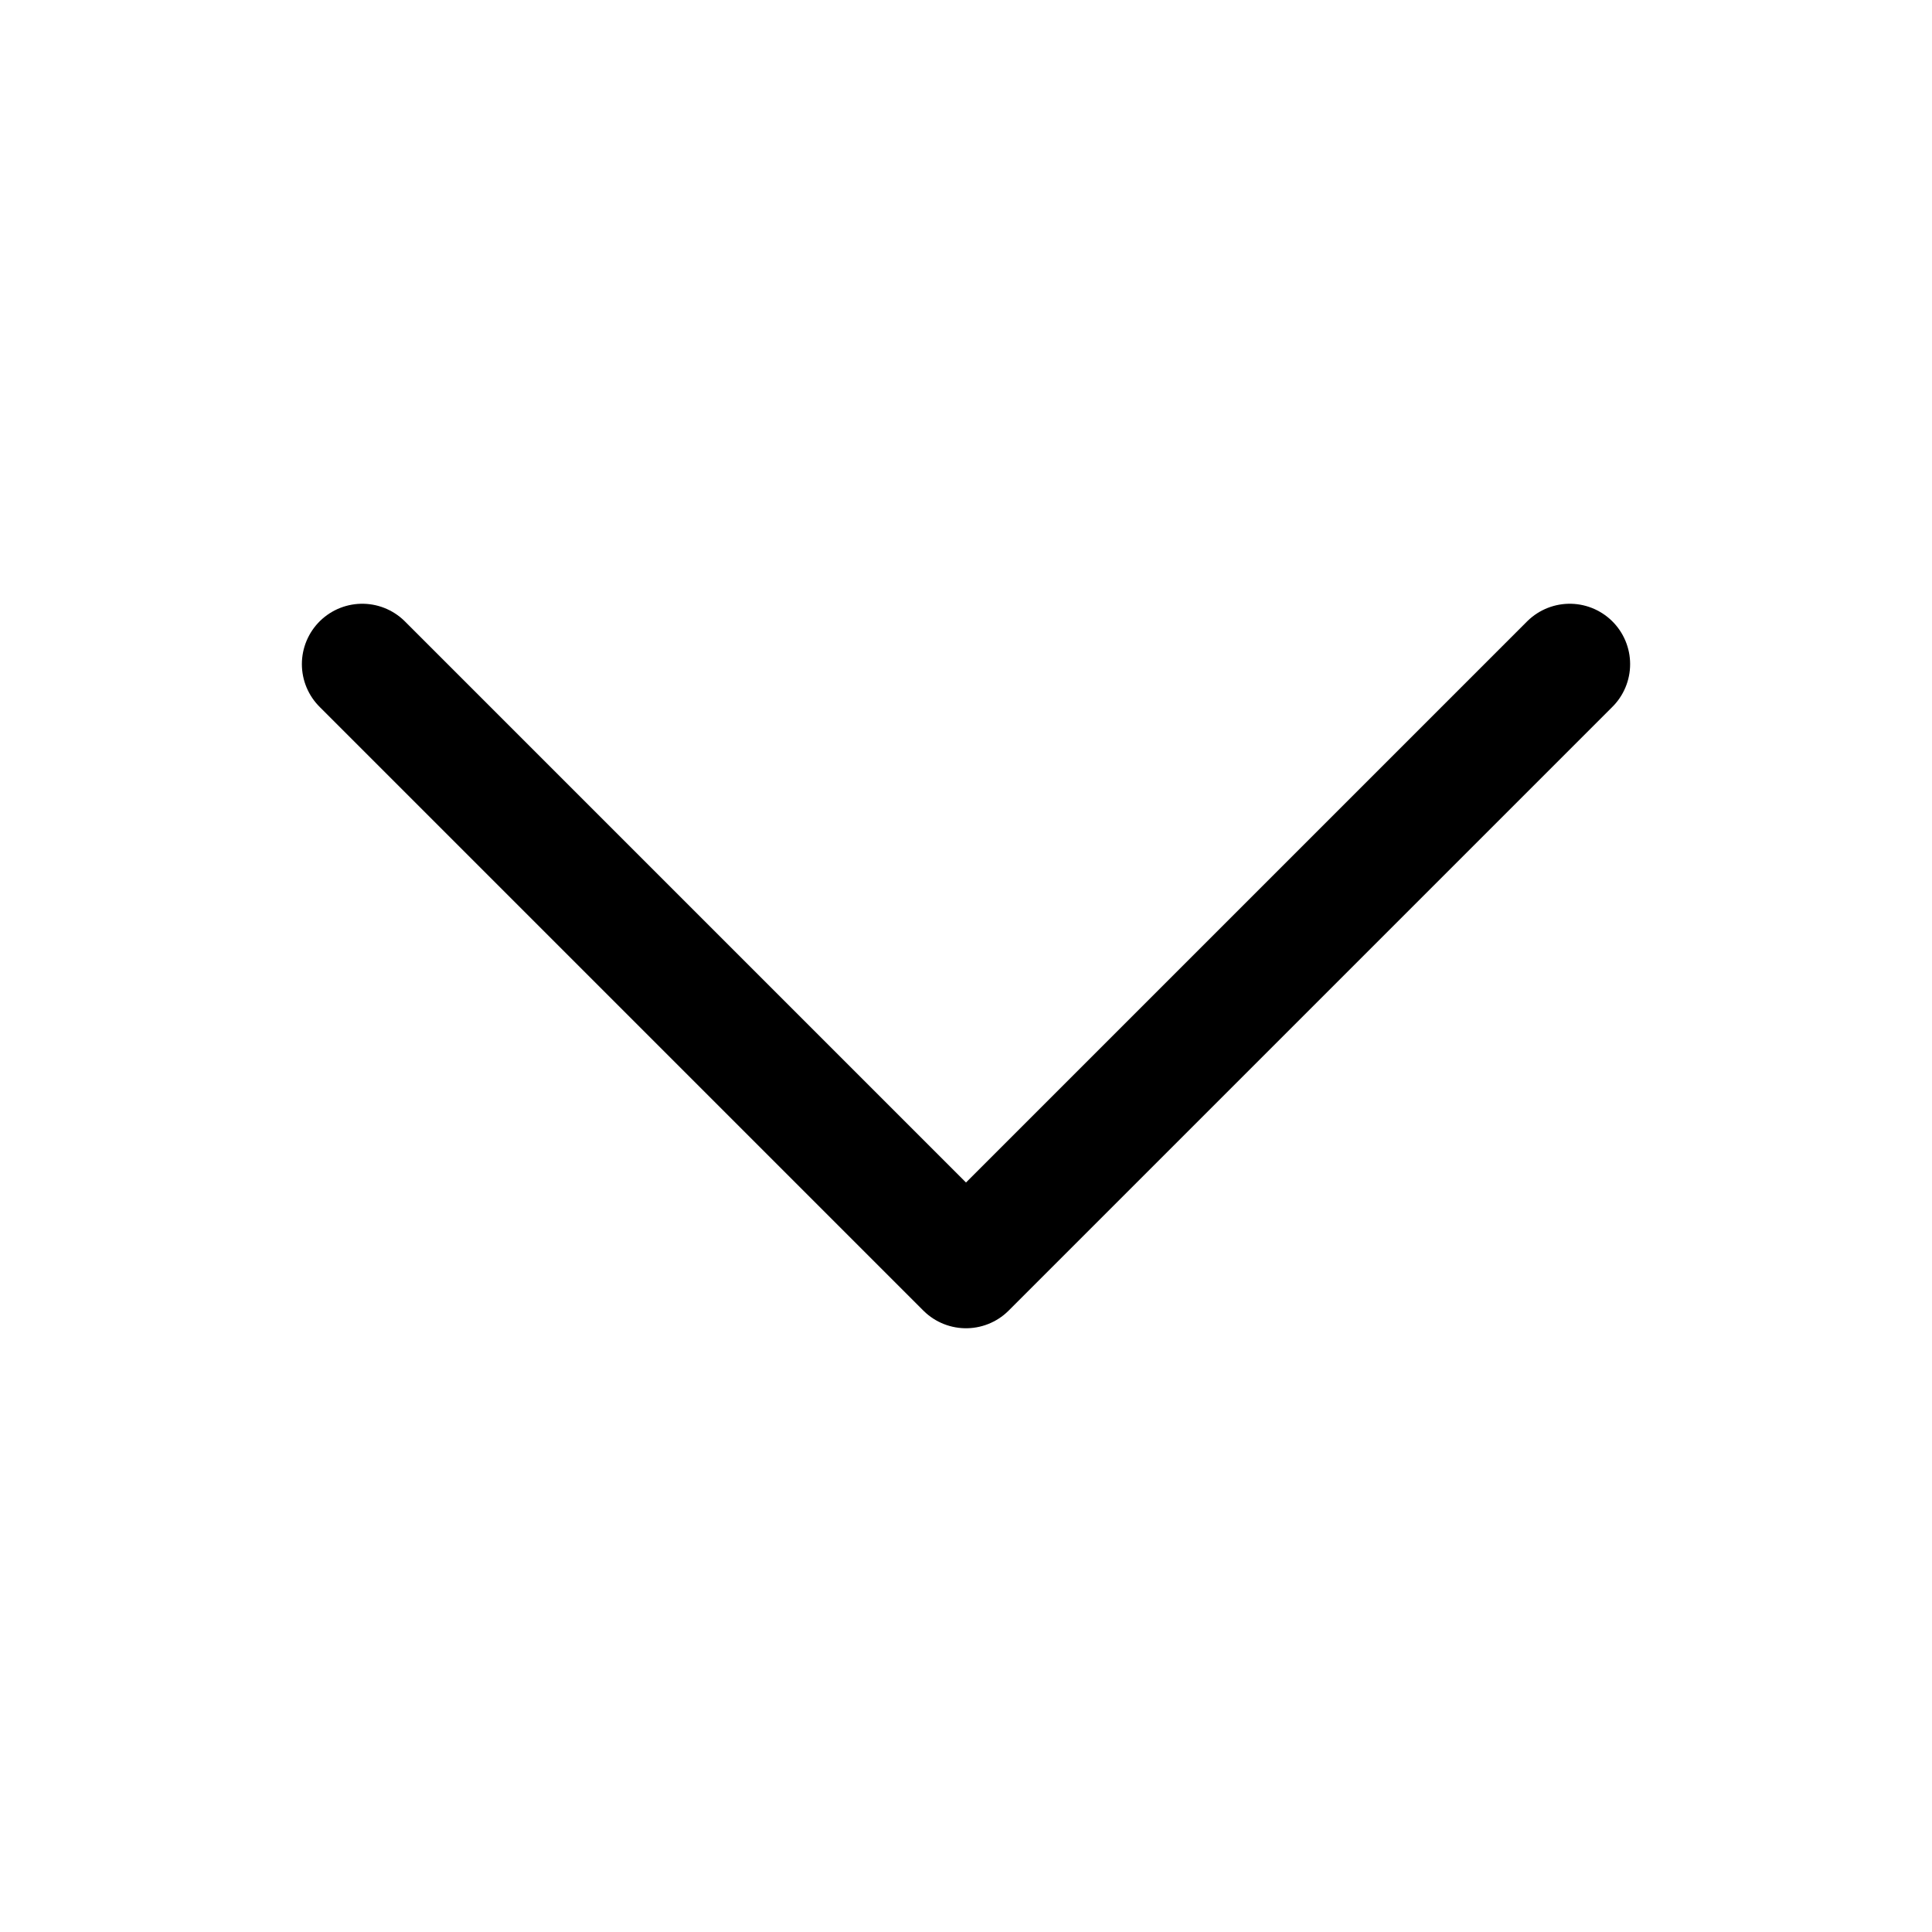
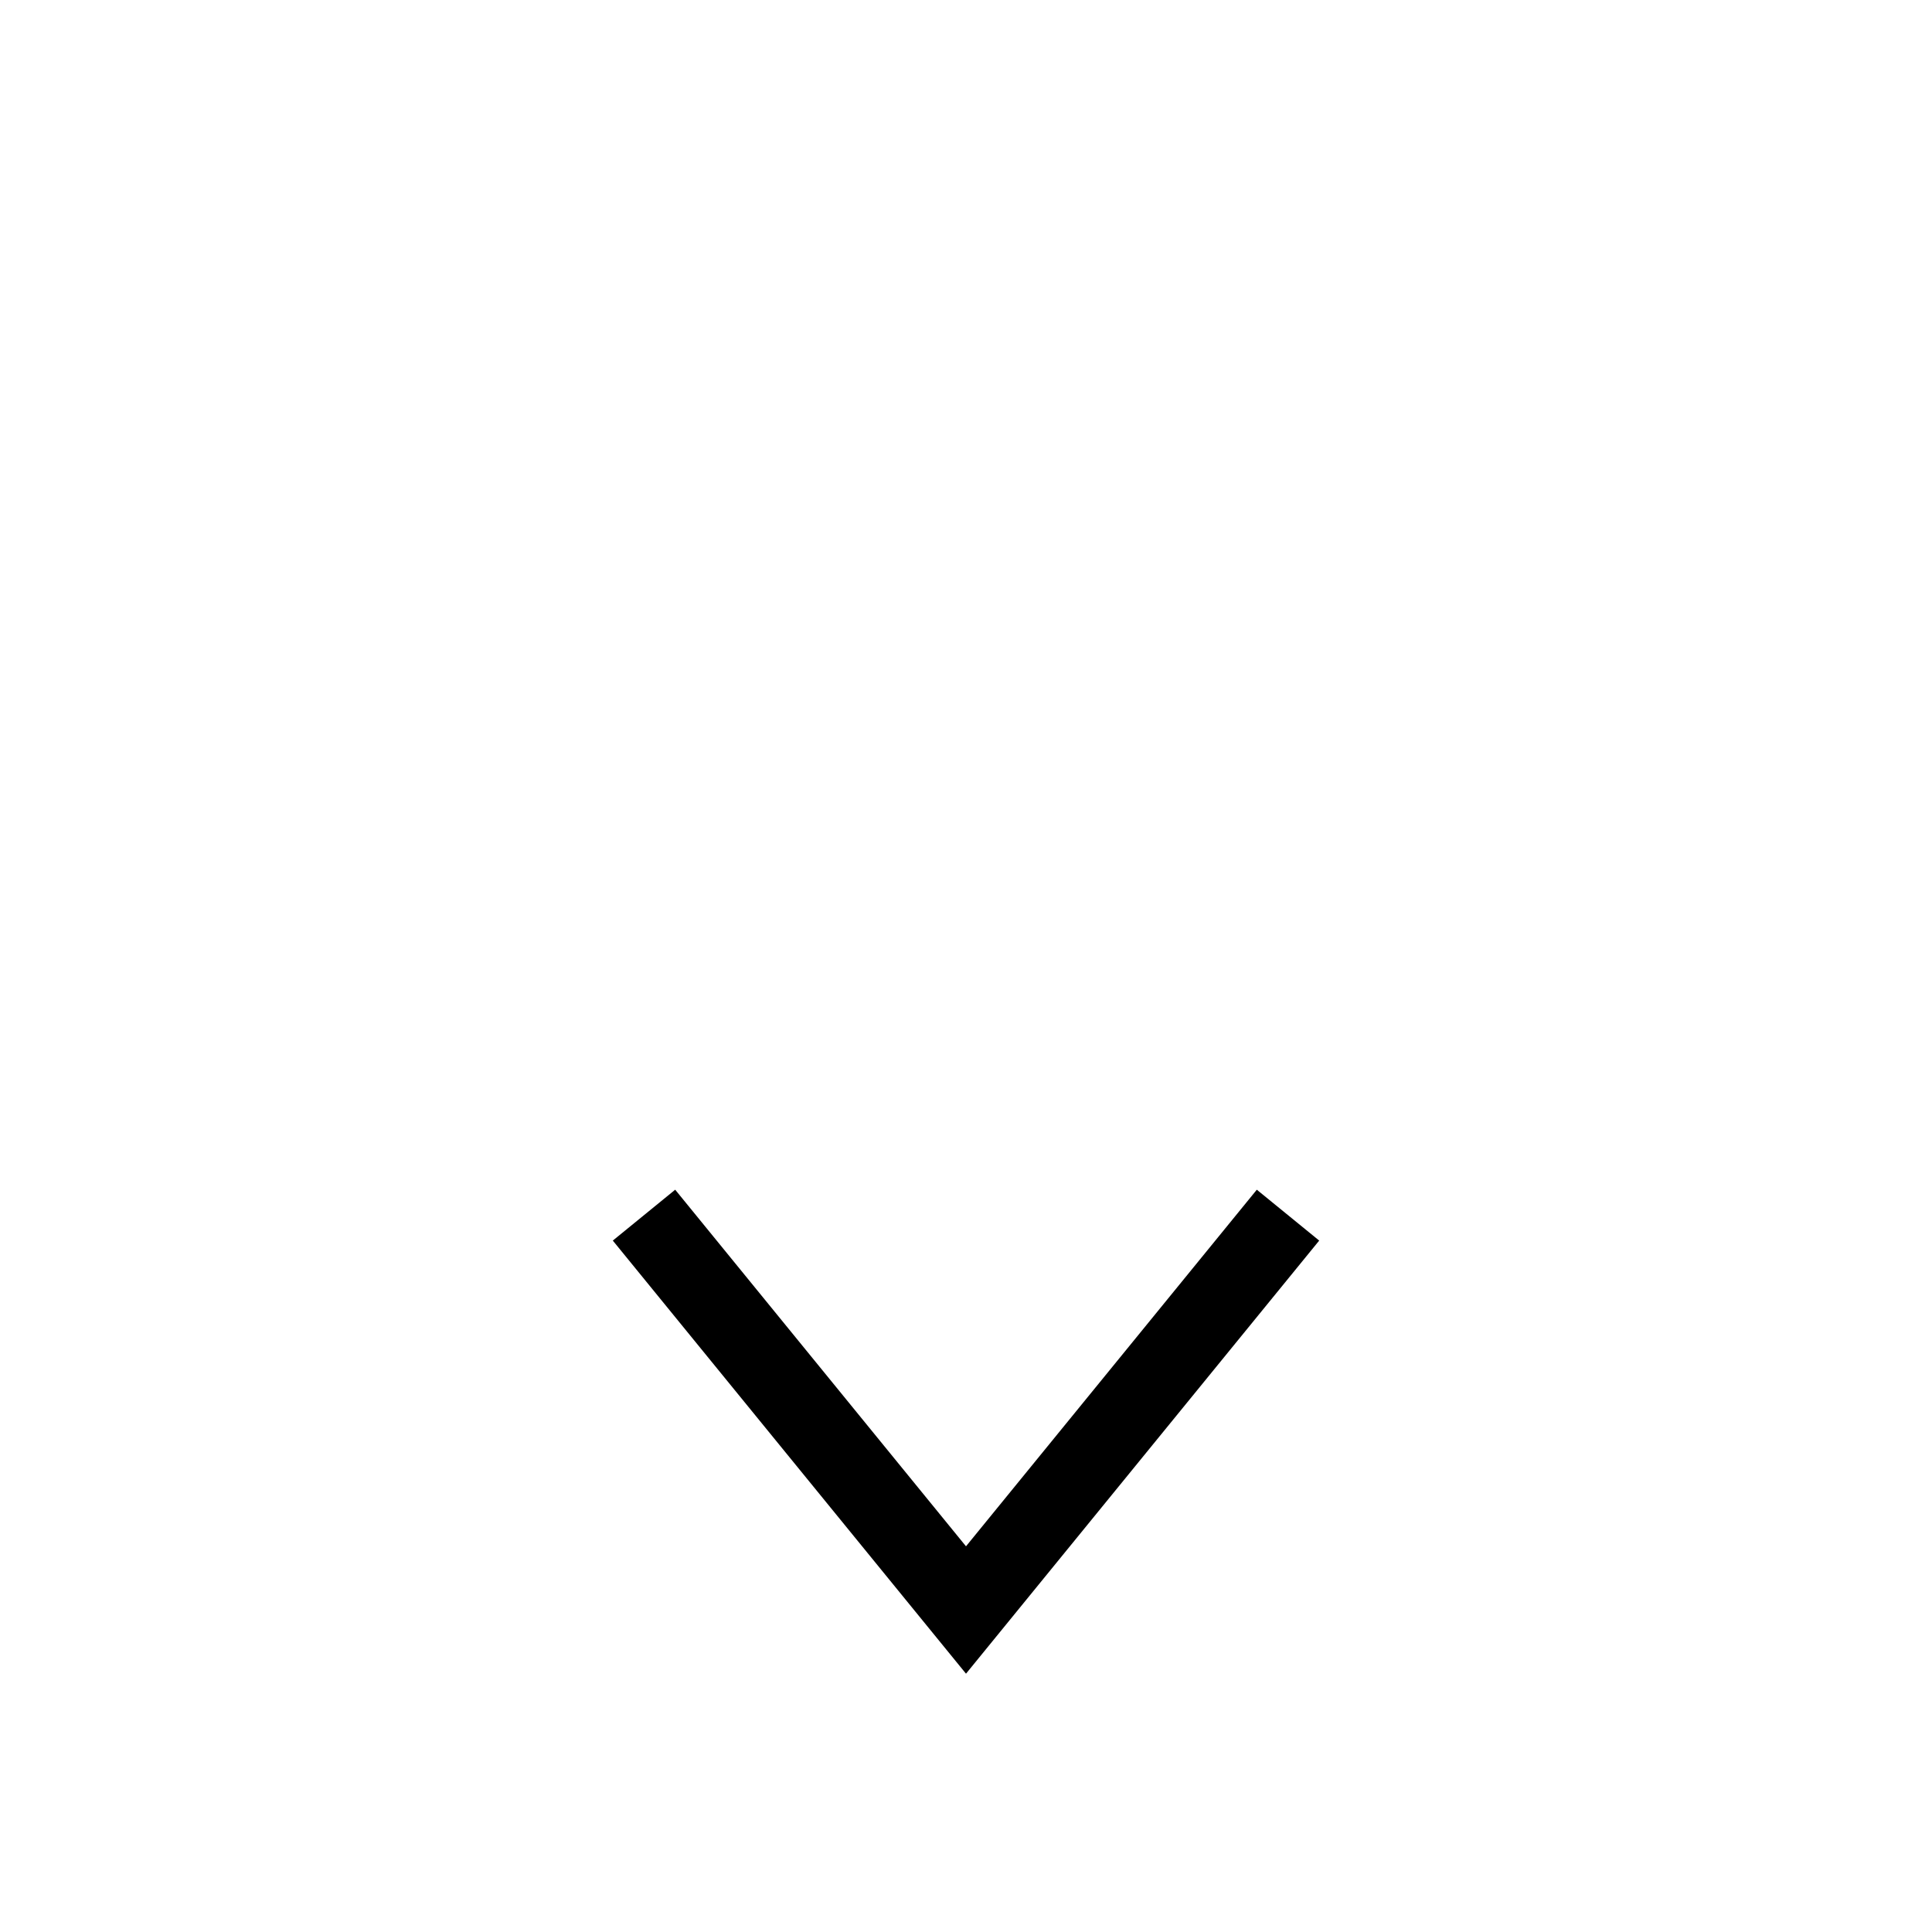
- <svg xmlns="http://www.w3.org/2000/svg" fill="none" viewBox="0 0 24 24" stroke-width="1.5" stroke="currentColor" class="w-6 h-6">
-   <path stroke-linecap="round" stroke-linejoin="round" d="M19.5 8.25l-7.5 7.5-7.5-7.5" />
+ <svg xmlns="http://www.w3.org/2000/svg" width="24" height="24" viewBox="0 0 24 24" fill="none">
+   <path d="M16 8.905M8 15.095L12 20L16 15.095" stroke="currentColor" strokeWidth="1.5" strokeLinecap="round" strokeLinejoin="round" />
</svg>
